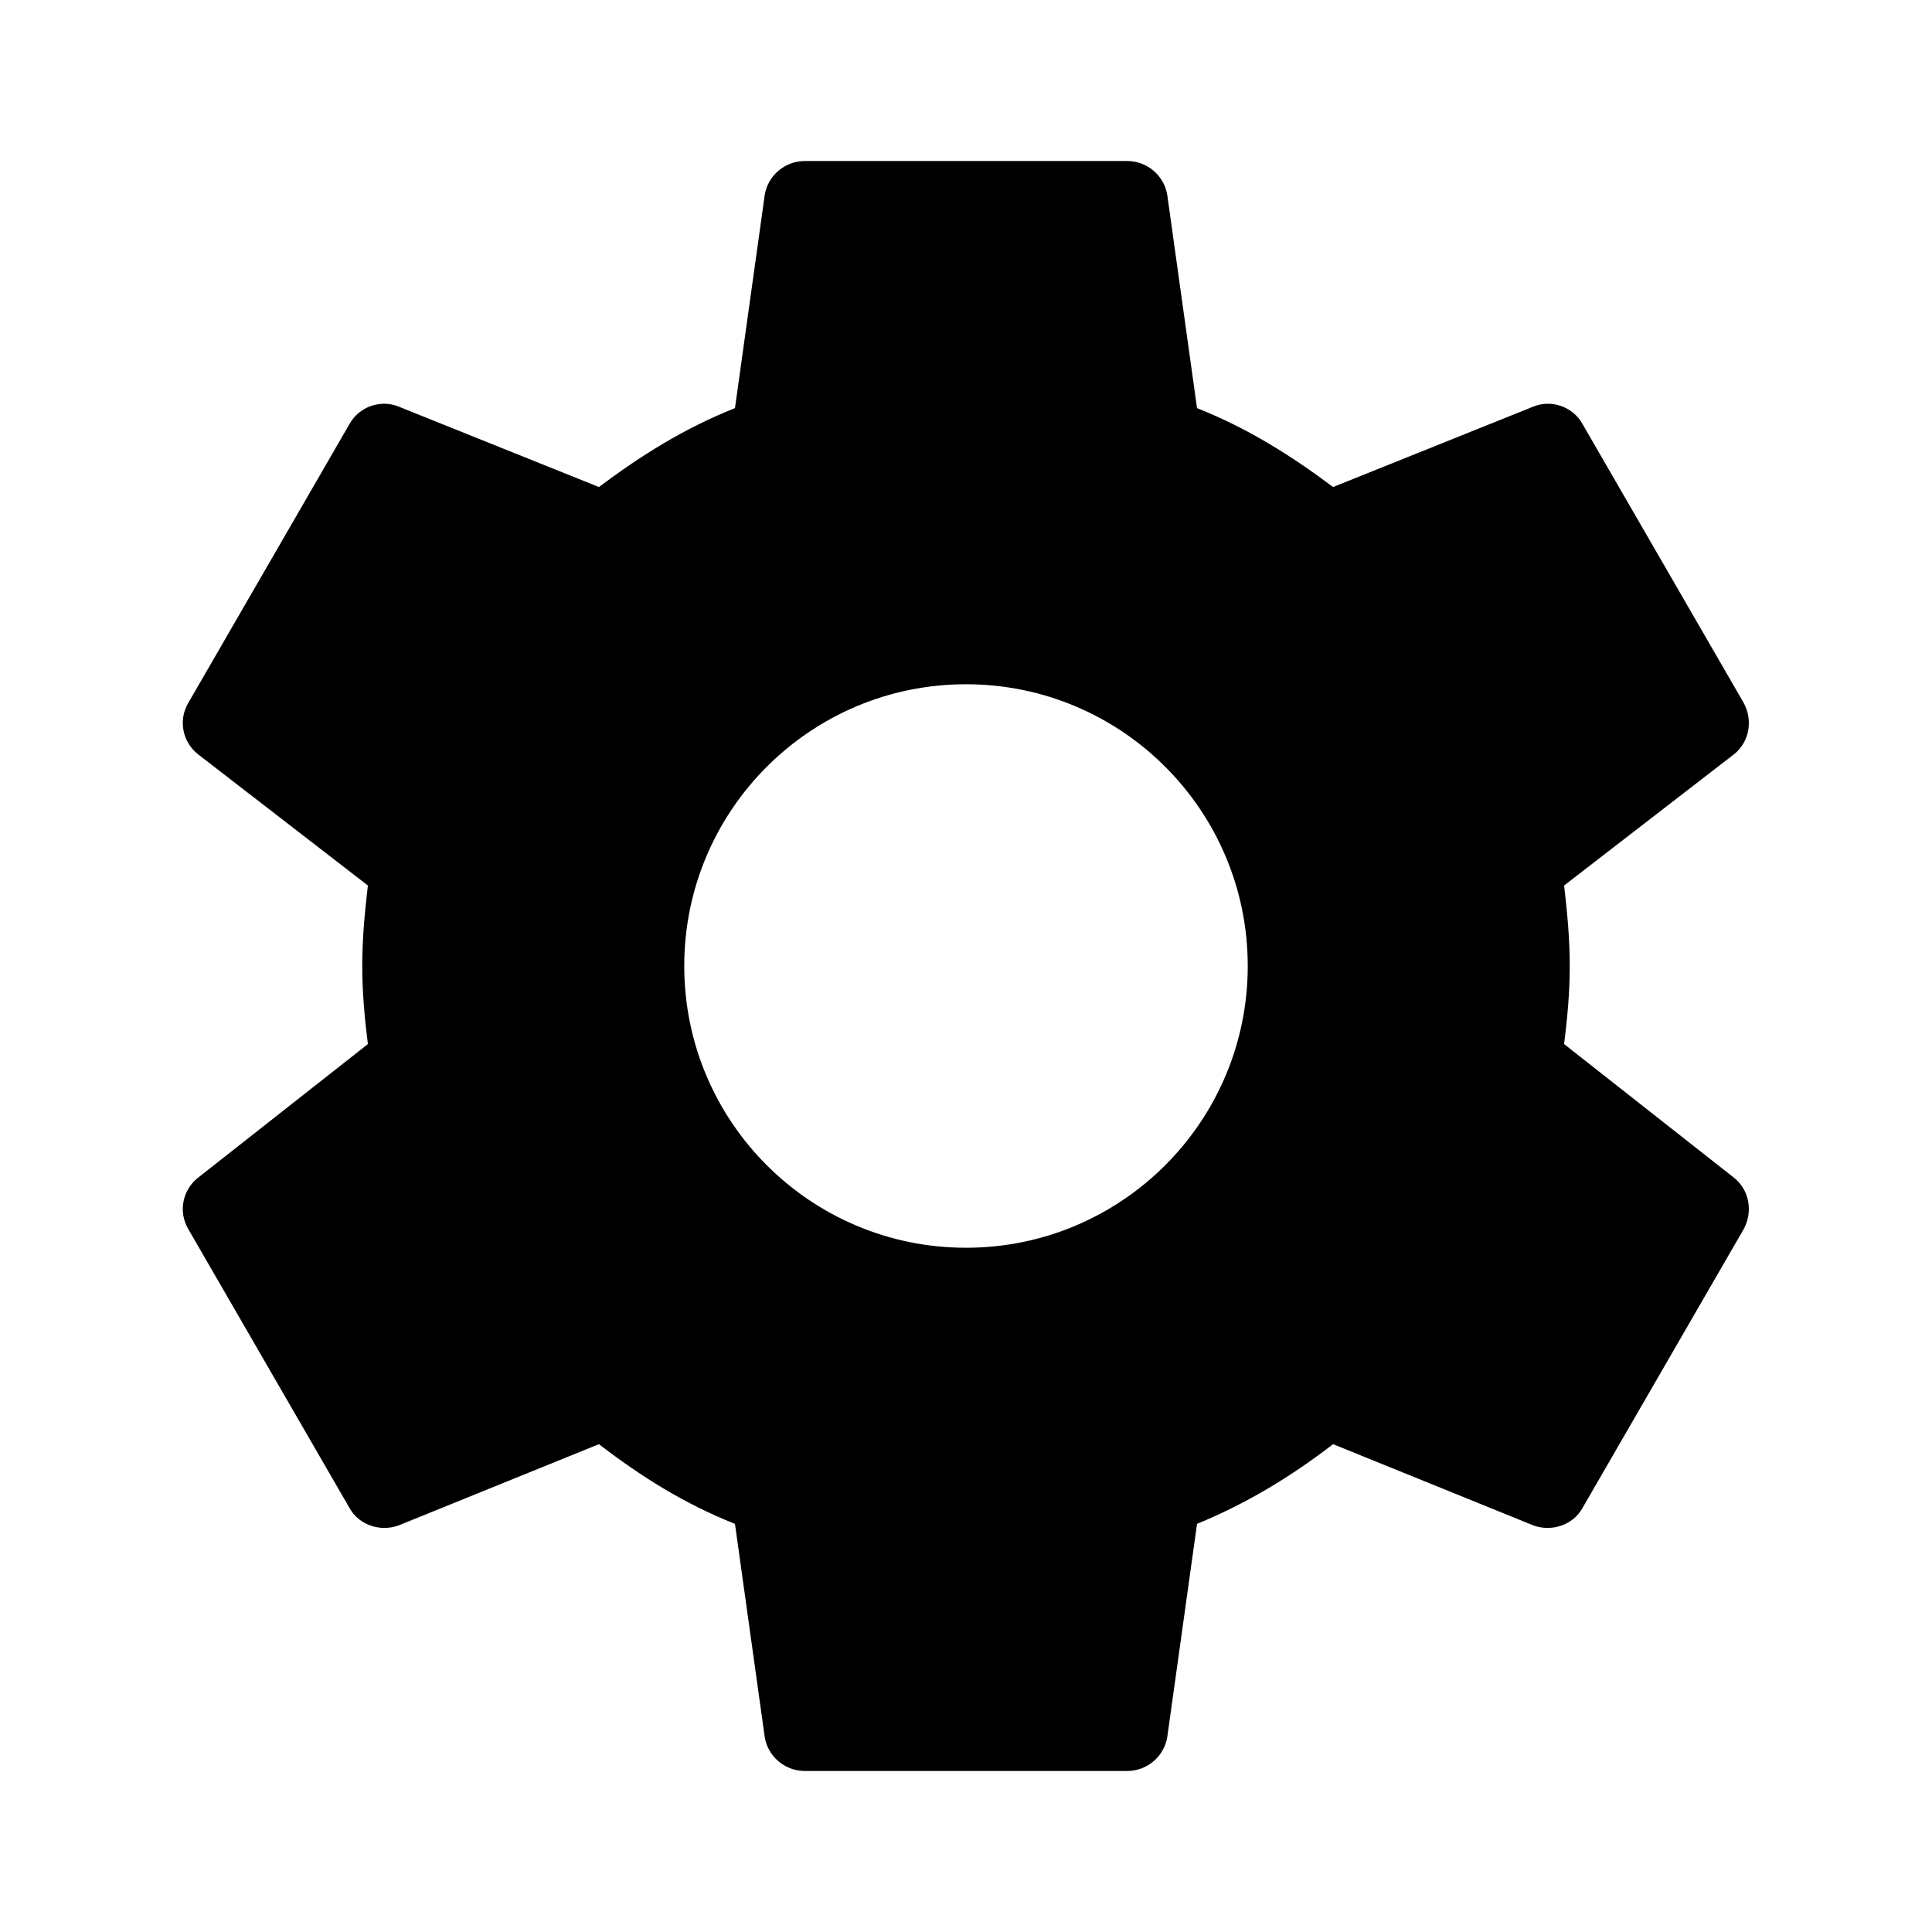
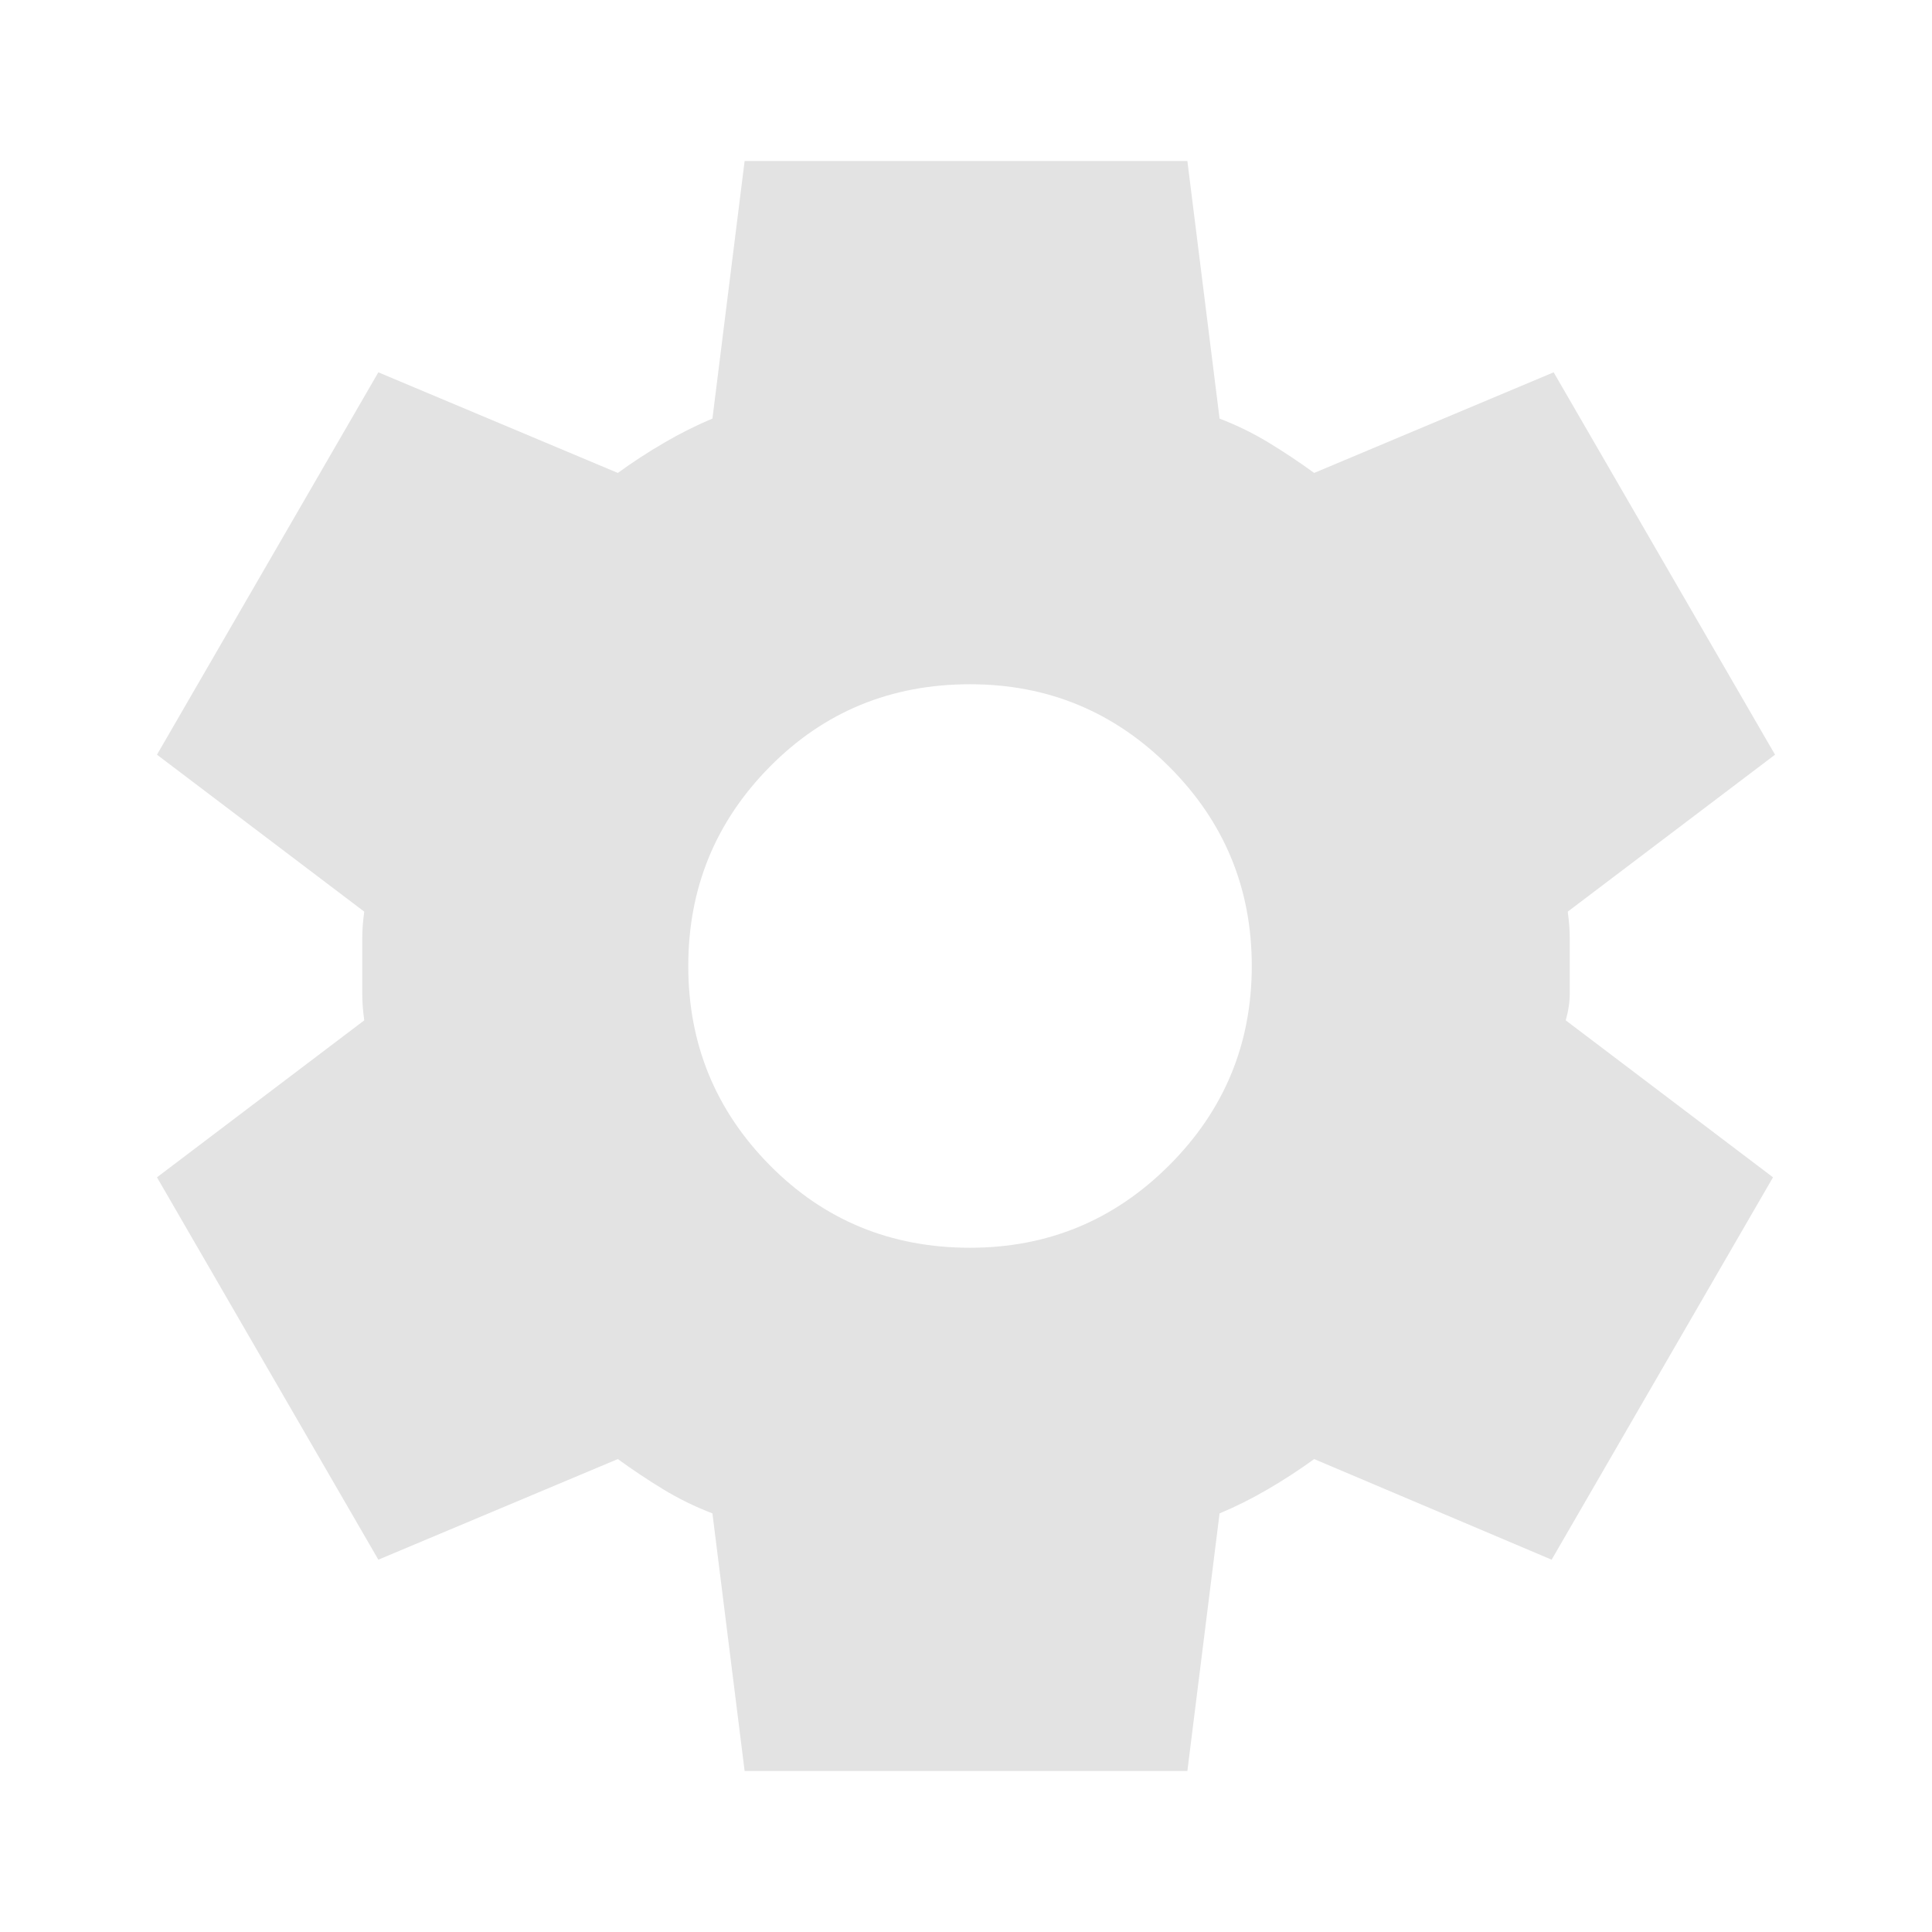
- <svg xmlns="http://www.w3.org/2000/svg" viewBox="0 0 24 24">
-   <path d="M12,15.5A3.5,3.5 0 0,1 8.5,12A3.5,3.5 0 0,1 12,8.5A3.5,3.5 0 0,1 15.5,12A3.5,3.5 0 0,1 12,15.5M19.43,12.97C19.47,12.65 19.5,12.33 19.5,12C19.5,11.67 19.47,11.34 19.43,11L21.54,9.37C21.73,9.22 21.78,8.95 21.66,8.73L19.66,5.27C19.54,5.05 19.27,4.96 19.05,5.05L16.56,6.05C16.04,5.66 15.5,5.32 14.87,5.07L14.5,2.42C14.46,2.18 14.25,2 14,2H10C9.75,2 9.54,2.18 9.5,2.42L9.13,5.07C8.5,5.32 7.96,5.66 7.44,6.05L4.95,5.05C4.73,4.96 4.46,5.05 4.34,5.27L2.34,8.73C2.21,8.95 2.27,9.22 2.46,9.37L4.57,11C4.53,11.34 4.5,11.67 4.5,12C4.5,12.33 4.53,12.65 4.57,12.97L2.46,14.63C2.27,14.78 2.21,15.05 2.34,15.27L4.34,18.73C4.46,18.95 4.73,19.03 4.95,18.95L7.44,17.94C7.96,18.34 8.5,18.68 9.13,18.93L9.5,21.58C9.54,21.82 9.75,22 10,22H14C14.25,22 14.46,21.82 14.5,21.58L14.87,18.93C15.5,18.67 16.04,18.34 16.56,17.94L19.05,18.95C19.27,19.03 19.54,18.95 19.66,18.73L21.66,15.27C21.78,15.05 21.73,14.78 21.54,14.63L19.43,12.97Z" />
+ <svg xmlns="http://www.w3.org/2000/svg" height="24px" viewBox="0 -960 960 960" width="24px" fill="#e3e3e3">
+   <path d="m370-80-16-128q-13-5-24.5-12T307-235l-119 50L78-375l103-78q-1-7-1-13.5v-27q0-6.5 1-13.5L78-585l110-190 119 50q11-8 23-15t24-12l16-128h220l16 128q13 5 24.5 12t22.5 15l119-50 110 190-103 78q1 7 1 13.5v27q0 6.5-2 13.5l103 78-110 190-118-50q-11 8-23 15t-24 12L590-80H370Zm112-260q58 0 99-41t41-99q0-58-41-99t-99-41q-59 0-99.5 41T342-480q0 58 40.5 99t99.5 41Z" />
</svg>
